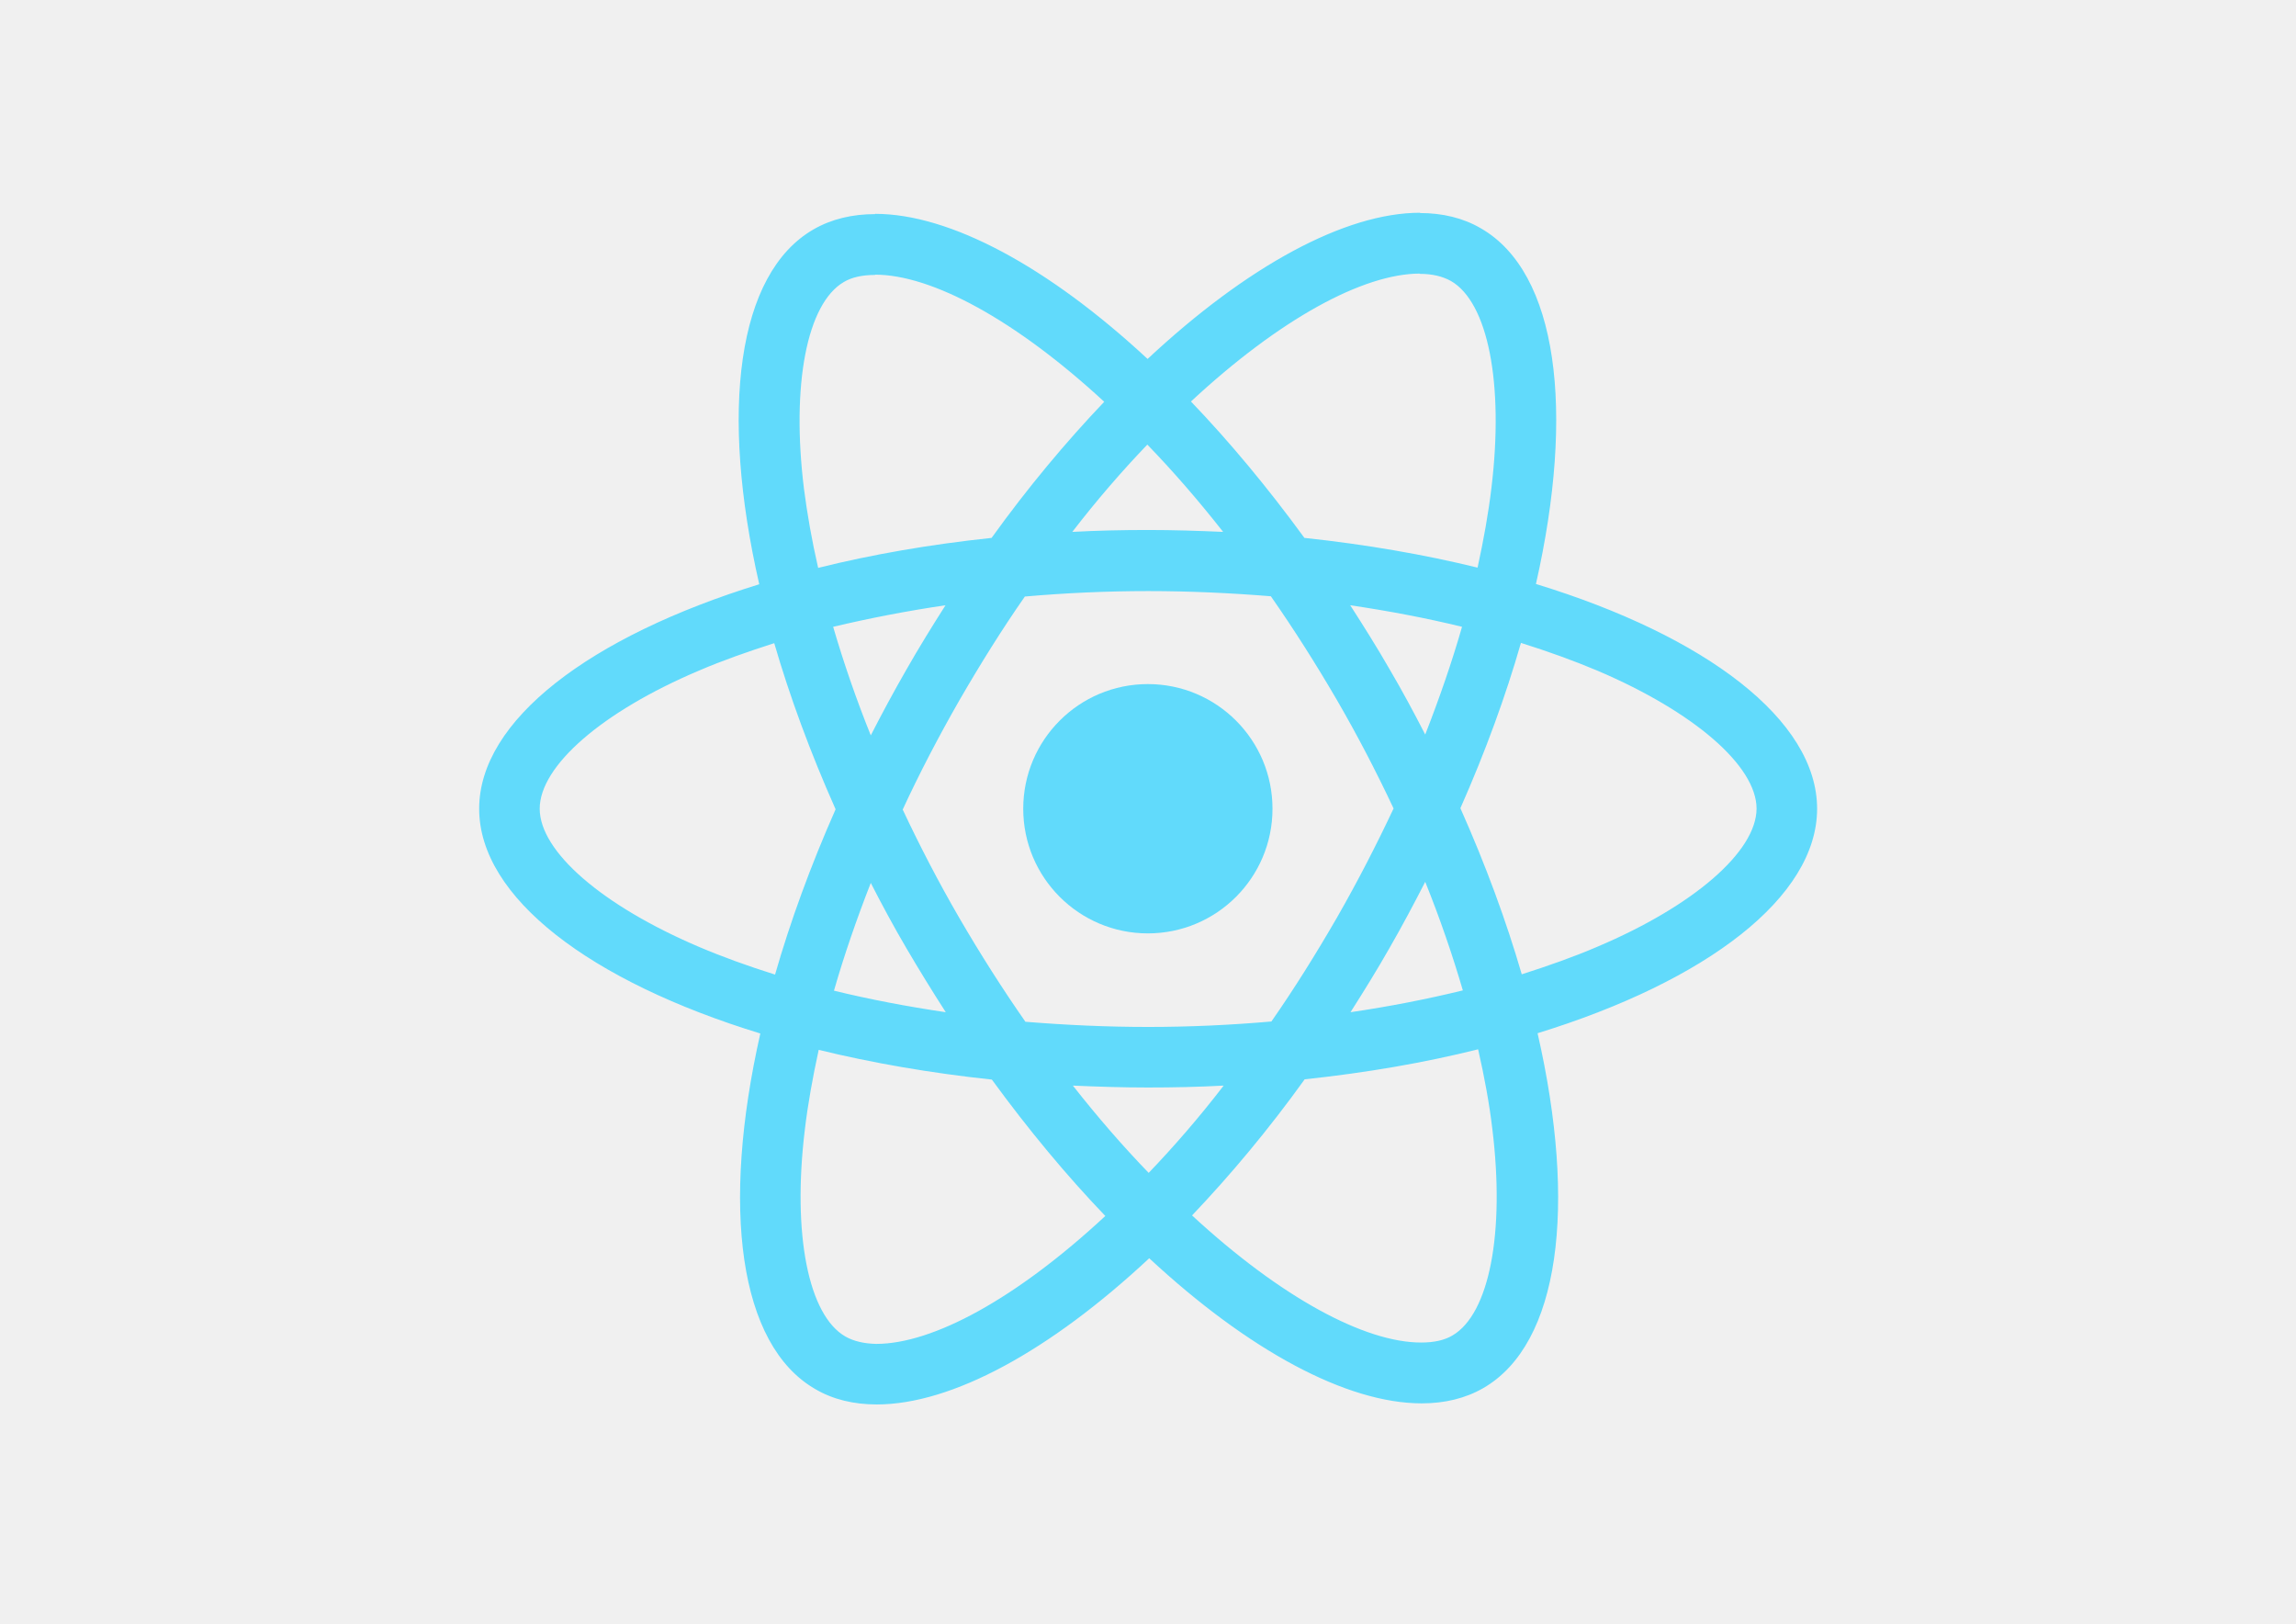
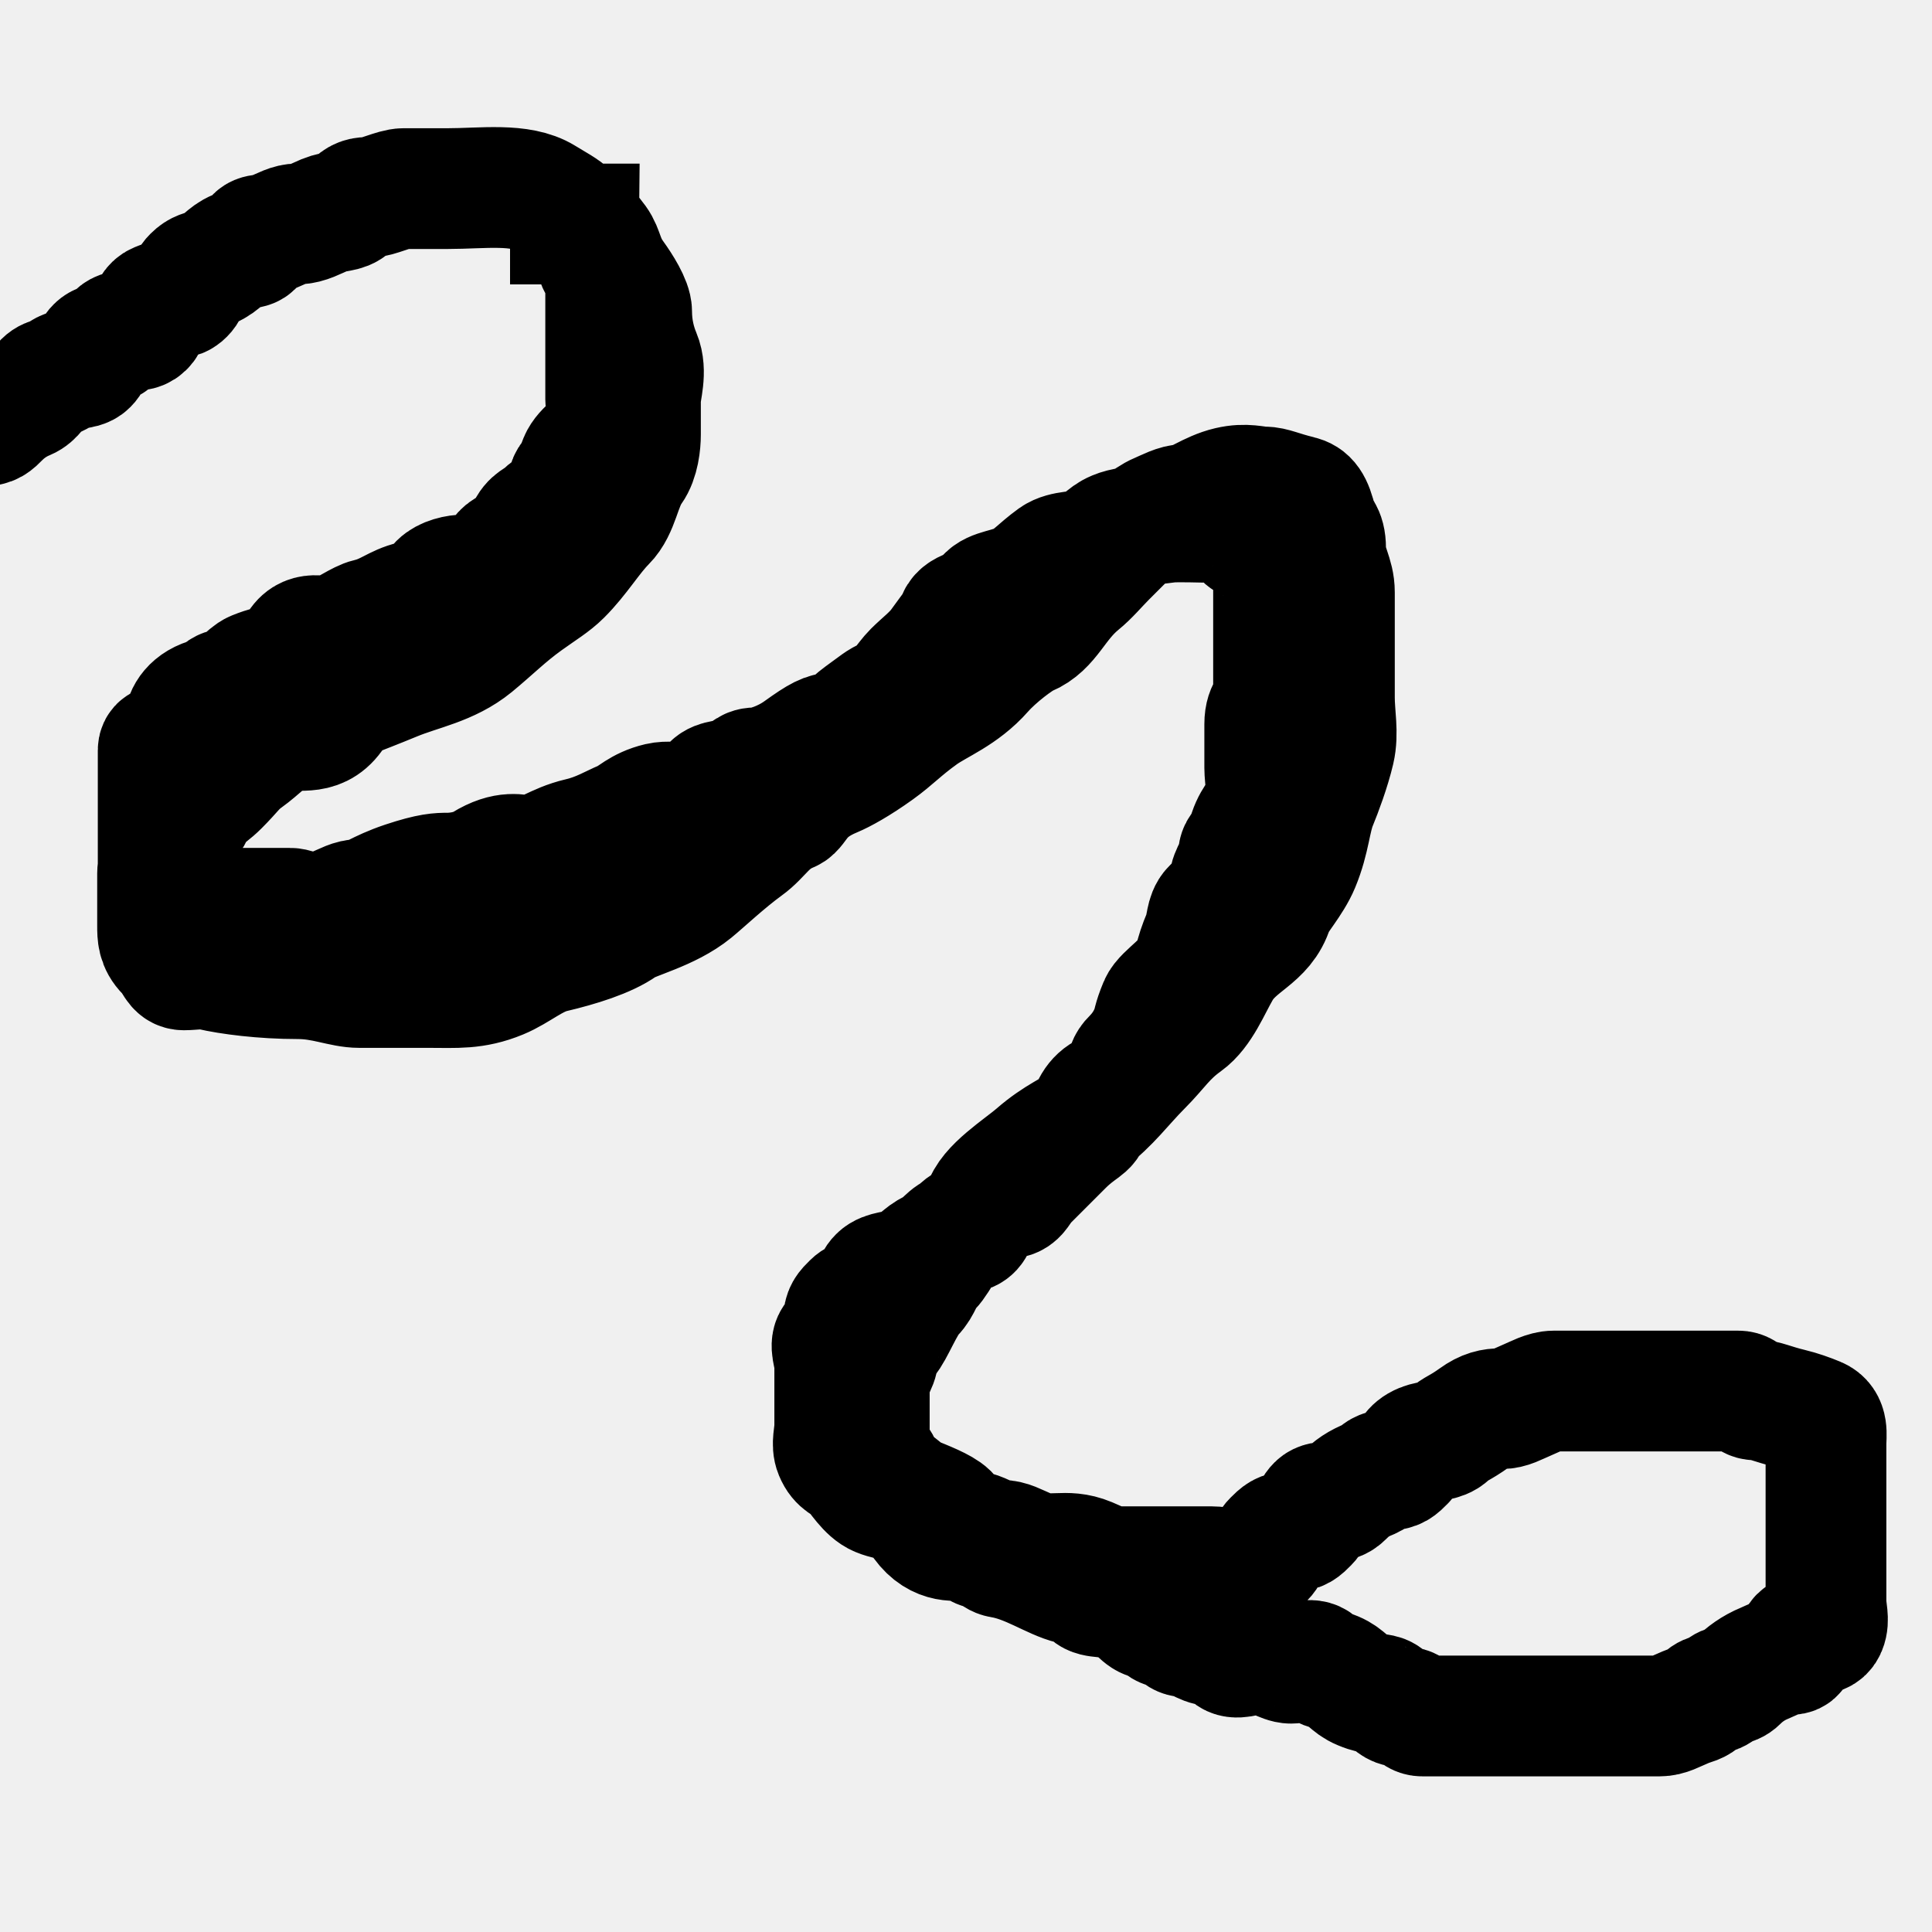
- <svg xmlns="http://www.w3.org/2000/svg" viewBox="0 0 841.9 595.3">
-   <g fill="#61DAFB">
-     <path d="M666.3 296.5c0-32.5-40.7-63.3-103.1-82.4 14.4-63.6 8-114.2-20.2-130.4-6.5-3.8-14.1-5.6-22.4-5.6v22.3c4.6 0 8.3.9 11.4 2.6 13.6 7.8 19.5 37.5 14.9 75.7-1.1 9.4-2.9 19.3-5.1 29.4-19.6-4.8-41-8.5-63.5-10.9-13.5-18.5-27.5-35.3-41.6-50 32.6-30.3 63.2-46.9 84-46.9V78c-27.5 0-63.5 19.6-99.9 53.6-36.4-33.8-72.4-53.2-99.9-53.2v22.3c20.7 0 51.4 16.5 84 46.6-14 14.7-28 31.4-41.3 49.9-22.6 2.4-44 6.1-63.6 11-2.3-10-4-19.7-5.2-29-4.7-38.2 1.1-67.9 14.6-75.8 3-1.8 6.9-2.6 11.5-2.6V78.5c-8.4 0-16 1.8-22.6 5.6-28.1 16.2-34.4 66.7-19.9 130.1-62.2 19.2-102.7 49.9-102.7 82.3 0 32.5 40.7 63.3 103.1 82.4-14.4 63.6-8 114.2 20.2 130.4 6.5 3.8 14.1 5.6 22.5 5.6 27.5 0 63.5-19.6 99.9-53.6 36.4 33.8 72.4 53.2 99.9 53.2 8.4 0 16-1.8 22.6-5.6 28.1-16.2 34.4-66.7 19.9-130.1 62-19.1 102.5-49.9 102.5-82.3zm-130.2-66.7c-3.7 12.9-8.3 26.2-13.5 39.5-4.1-8-8.4-16-13.1-24-4.6-8-9.5-15.8-14.4-23.4 14.2 2.1 27.9 4.7 41 7.9zm-45.8 106.5c-7.8 13.5-15.8 26.3-24.1 38.2-14.9 1.3-30 2-45.2 2-15.1 0-30.2-.7-45-1.9-8.3-11.9-16.4-24.6-24.2-38-7.6-13.1-14.5-26.4-20.8-39.8 6.2-13.4 13.2-26.8 20.7-39.9 7.8-13.5 15.8-26.3 24.1-38.2 14.9-1.3 30-2 45.2-2 15.1 0 30.2.7 45 1.9 8.3 11.9 16.4 24.6 24.2 38 7.6 13.1 14.5 26.4 20.8 39.8-6.3 13.4-13.2 26.8-20.7 39.9zm32.3-13c5.4 13.4 10 26.8 13.8 39.8-13.1 3.2-26.9 5.9-41.2 8 4.9-7.7 9.8-15.6 14.4-23.7 4.6-8 8.9-16.1 13-24.1zM421.2 430c-9.3-9.6-18.6-20.3-27.8-32 9 .4 18.2.7 27.5.7 9.4 0 18.7-.2 27.8-.7-9 11.7-18.3 22.4-27.5 32zm-74.4-58.9c-14.2-2.1-27.9-4.7-41-7.9 3.7-12.9 8.3-26.2 13.5-39.5 4.1 8 8.4 16 13.1 24 4.7 8 9.5 15.8 14.4 23.4zM420.7 163c9.3 9.6 18.6 20.3 27.8 32-9-.4-18.2-.7-27.5-.7-9.4 0-18.7.2-27.8.7 9-11.7 18.3-22.4 27.5-32zm-74 58.9c-4.9 7.7-9.8 15.6-14.4 23.7-4.6 8-8.9 16-13 24-5.4-13.4-10-26.8-13.8-39.8 13.1-3.1 26.9-5.8 41.2-7.9zm-90.5 125.2c-35.4-15.1-58.3-34.9-58.3-50.6 0-15.7 22.9-35.6 58.3-50.6 8.6-3.7 18-7 27.7-10.1 5.7 19.6 13.2 40 22.5 60.9-9.2 20.8-16.6 41.1-22.2 60.6-9.9-3.1-19.3-6.5-28-10.2zM310 490c-13.6-7.8-19.5-37.5-14.9-75.7 1.1-9.4 2.9-19.3 5.1-29.4 19.6 4.8 41 8.5 63.5 10.9 13.5 18.5 27.5 35.3 41.6 50-32.6 30.3-63.2 46.9-84 46.9-4.5-.1-8.3-1-11.3-2.7zm237.2-76.2c4.7 38.2-1.1 67.9-14.6 75.8-3 1.8-6.9 2.6-11.5 2.6-20.7 0-51.4-16.5-84-46.6 14-14.7 28-31.4 41.3-49.9 22.6-2.4 44-6.1 63.6-11 2.3 10.1 4.1 19.8 5.2 29.1zm38.5-66.7c-8.6 3.7-18 7-27.7 10.1-5.7-19.6-13.2-40-22.5-60.9 9.2-20.8 16.6-41.1 22.2-60.6 9.9 3.1 19.3 6.5 28.1 10.2 35.4 15.1 58.3 34.9 58.3 50.6-.1 15.7-23 35.6-58.4 50.6zM320.8 78.4z" />
-     <circle cx="420.9" cy="296.5" r="45.7" />
-     <path d="M520.5 78.1z" />
+ <svg xmlns="http://www.w3.org/2000/svg" width="16" height="16">
+   <g>
+     <path fill="#fff" stroke="#000" opacity="NaN" d="m23.181,5.631" id="svg_6" />
+     <path d="m-0.145,3.527c0.073,0 0.094,-0.021 0.145,-0.073c0.051,-0.051 0.123,-0.106 0.218,-0.145c0.067,-0.028 0.094,-0.094 0.145,-0.145c0.051,-0.051 0.094,-0.021 0.145,-0.073c0.051,-0.051 0.167,-0.021 0.218,-0.073c0.051,-0.051 0.021,-0.094 0.073,-0.145c0.051,-0.051 0.118,-0.006 0.145,-0.073c0.039,-0.095 0.151,-0.045 0.218,-0.073c0.095,-0.039 0.05,-0.179 0.145,-0.218c0.134,-0.056 0.167,-0.021 0.218,-0.073c0.051,-0.051 0.021,-0.094 0.073,-0.145c0.051,-0.051 0.078,-0.045 0.145,-0.073c0.095,-0.039 0.123,-0.106 0.218,-0.145c0.067,-0.028 0.145,0 0.145,-0.073c0,-0.073 0.078,-0.045 0.145,-0.073c0.095,-0.039 0.145,-0.073 0.218,-0.073c0.073,0 0.151,-0.045 0.218,-0.073c0.095,-0.039 0.167,-0.021 0.218,-0.073c0.051,-0.051 0.073,-0.073 0.145,-0.073c0.073,0 0.218,-0.073 0.291,-0.073c0.073,0 0.145,0 0.364,0c0.291,0 0.604,-0.048 0.8,0.073c0.087,0.054 0.167,0.094 0.218,0.145c0.051,0.051 0.123,0.086 0.218,0.218c0.06,0.083 0.05,0.159 0.145,0.291c0.06,0.083 0.145,0.218 0.145,0.291c0,0.145 0.033,0.269 0.073,0.364c0.056,0.134 0,0.291 0,0.364c0,0.073 0,0.218 0,0.291c0,0.073 -0.013,0.207 -0.073,0.291c-0.095,0.132 -0.103,0.321 -0.218,0.436c-0.115,0.115 -0.218,0.291 -0.364,0.436c-0.073,0.073 -0.159,0.123 -0.291,0.218c-0.167,0.12 -0.277,0.233 -0.436,0.364c-0.203,0.166 -0.442,0.203 -0.655,0.291c-0.15,0.062 -0.296,0.118 -0.364,0.145c-0.095,0.039 -0.103,0.086 -0.145,0.145c-0.134,0.187 -0.302,0.09 -0.436,0.145c-0.095,0.039 -0.159,0.123 -0.291,0.218c-0.083,0.06 -0.103,0.103 -0.218,0.218c-0.115,0.115 -0.218,0.145 -0.218,0.218c0,0.073 -0.085,0.062 -0.145,0.145c-0.095,0.132 -0.145,0.291 -0.145,0.364c0,0.073 0,0.145 0,0.218c0,0.073 0,0.145 0,0.218c0,0.073 0,0.145 0.073,0.218c0.073,0.073 0.073,0.145 0.145,0.145c0.073,0 0.147,-0.017 0.218,0c0.158,0.037 0.436,0.073 0.727,0.073c0.218,0 0.364,0.073 0.509,0.073c0.145,0 0.364,0 0.582,0c0.218,0 0.369,0.015 0.582,-0.073c0.15,-0.062 0.278,-0.181 0.436,-0.218c0.212,-0.05 0.45,-0.123 0.582,-0.218c0.083,-0.06 0.379,-0.125 0.582,-0.291c0.08,-0.065 0.269,-0.243 0.436,-0.364c0.132,-0.095 0.174,-0.212 0.364,-0.291c0.067,-0.028 0.079,-0.173 0.364,-0.291c0.067,-0.028 0.197,-0.098 0.364,-0.218c0.132,-0.095 0.197,-0.171 0.364,-0.291c0.132,-0.095 0.336,-0.167 0.509,-0.364c0.108,-0.122 0.296,-0.263 0.364,-0.291c0.19,-0.079 0.234,-0.27 0.436,-0.436c0.08,-0.065 0.145,-0.145 0.218,-0.218c0.073,-0.073 0.094,-0.094 0.145,-0.145c0.051,-0.051 0.196,-0.179 0.291,-0.218c0.067,-0.028 0.145,-0.073 0.218,-0.073c0.073,0 0.205,-0.108 0.364,-0.145c0.142,-0.033 0.218,0 0.291,0c0.073,0 0.133,0.035 0.291,0.073c0.071,0.017 0.108,0.06 0.145,0.218c0.017,0.071 0.073,0.073 0.073,0.218c0,0.145 0.073,0.218 0.073,0.364c0,0.145 0,0.291 0,0.436c0,0.145 0,0.291 0,0.436c0,0.145 0.033,0.295 0,0.436c-0.037,0.158 -0.106,0.341 -0.145,0.436c-0.056,0.134 -0.057,0.297 -0.145,0.509c-0.062,0.15 -0.197,0.294 -0.218,0.364c-0.076,0.251 -0.305,0.282 -0.436,0.509c-0.082,0.141 -0.159,0.341 -0.291,0.436c-0.167,0.12 -0.218,0.218 -0.364,0.364c-0.145,0.145 -0.269,0.316 -0.436,0.436c-0.132,0.095 -0.263,0.14 -0.436,0.291c-0.123,0.107 -0.399,0.278 -0.436,0.436c-0.017,0.071 -0.084,0.107 -0.145,0.145c-0.138,0.086 -0.218,0.291 -0.291,0.364c-0.073,0.073 -0.073,0.145 -0.145,0.218c-0.073,0.073 -0.167,0.312 -0.218,0.364c-0.051,0.051 -0.073,0.073 -0.073,0.145c0,0.073 -0.073,0.145 -0.073,0.218c0,0.073 0,0.145 0,0.291c0,0.073 0,0.145 0,0.218c0,0.073 0.021,0.094 0.073,0.145c0.051,0.051 0.006,0.118 0.073,0.145c0.095,0.039 0.151,0.118 0.218,0.145c0.095,0.039 0.239,0.094 0.291,0.145c0.051,0.051 0.06,0.108 0.218,0.145c0.071,0.017 0.145,0.073 0.218,0.073c0.073,0 0.123,0.033 0.218,0.073c0.202,0.084 0.308,-0.011 0.509,0.073c0.095,0.039 0.145,0.073 0.218,0.073c0.073,0 0.145,0 0.218,0c0.073,0 0.145,0 0.364,0c0.073,0 0.145,0 0.218,0c0.073,0 0.151,0.028 0.218,0c0.095,-0.039 0.167,-0.021 0.218,-0.073c0.051,-0.051 0.021,-0.094 0.073,-0.145c0.051,-0.051 0.073,-0.073 0.145,-0.073c0.073,0 0.094,-0.021 0.145,-0.073c0.051,-0.051 0.021,-0.094 0.073,-0.145c0.051,-0.051 0.145,0 0.218,-0.073c0.073,-0.073 0.123,-0.106 0.218,-0.145c0.067,-0.028 0.073,-0.073 0.145,-0.073c0.073,0 0.094,-0.021 0.145,-0.073c0.051,-0.051 0.05,-0.106 0.145,-0.145c0.067,-0.028 0.167,-0.021 0.218,-0.073c0.051,-0.051 0.086,-0.05 0.218,-0.145c0.083,-0.06 0.145,-0.073 0.218,-0.073c0.073,0 0.123,-0.033 0.218,-0.073c0.067,-0.028 0.145,-0.073 0.218,-0.073c0.073,0 0.145,0 0.218,0c0.073,0 0.145,0 0.218,0c0.073,0 0.145,0 0.218,0c0.073,0 0.145,0 0.218,0c0.145,0 0.291,0 0.364,0c0.145,0 0.218,0 0.291,0c0.073,0 0.073,0.073 0.145,0.073c0.073,0 0.133,0.035 0.291,0.073c0.071,0.017 0.151,0.045 0.218,0.073c0.095,0.039 0.073,0.145 0.073,0.218c0,0.073 0,0.145 0,0.218c0,0.073 0,0.145 0,0.218c0,0.073 0,0.145 0,0.218c0,0.073 0,0.145 0,0.218c0,0.073 0,0.145 0,0.218c0,0.073 0,0.145 0,0.218c0,0.073 0.028,0.151 0,0.218c-0.039,0.095 -0.167,0.021 -0.218,0.073c-0.051,0.051 0,0.145 -0.073,0.145c-0.073,0 -0.151,0.045 -0.218,0.073c-0.095,0.039 -0.167,0.094 -0.218,0.145c-0.051,0.051 -0.094,0.021 -0.145,0.073c-0.051,0.051 -0.094,0.021 -0.145,0.073c-0.051,0.051 -0.078,0.045 -0.145,0.073c-0.095,0.039 -0.145,0.073 -0.218,0.073c-0.073,0 -0.145,0 -0.218,0c-0.073,0 -0.145,0 -0.218,0c-0.073,0 -0.145,0 -0.218,0c-0.073,0 -0.145,0 -0.218,0c-0.073,0 -0.145,0 -0.218,0c-0.073,0 -0.145,0 -0.218,0c-0.073,0 -0.145,0 -0.218,0c-0.073,0 -0.145,0 -0.218,0c-0.073,0 -0.145,0 -0.218,0c-0.073,0 -0.073,-0.073 -0.145,-0.073c-0.073,0 -0.094,-0.021 -0.145,-0.073c-0.051,-0.051 -0.084,-0.017 -0.218,-0.073c-0.095,-0.039 -0.123,-0.106 -0.218,-0.145c-0.067,-0.028 -0.094,-0.021 -0.145,-0.073c-0.051,-0.051 -0.145,0 -0.218,0c-0.073,0 -0.145,-0.073 -0.291,-0.073c-0.073,0 -0.167,0.051 -0.218,0c-0.051,-0.051 -0.073,-0.073 -0.145,-0.073c-0.073,0 -0.145,-0.073 -0.218,-0.073c-0.073,0 -0.073,-0.073 -0.145,-0.073c-0.073,0 -0.073,-0.073 -0.145,-0.073c-0.073,0 -0.123,-0.106 -0.218,-0.145c-0.134,-0.056 -0.239,-0.021 -0.291,-0.073c-0.051,-0.051 -0.075,-0.056 -0.145,-0.073c-0.158,-0.037 -0.355,-0.181 -0.582,-0.218c-0.072,-0.012 -0.073,-0.073 -0.145,-0.073c-0.073,0 -0.073,-0.073 -0.145,-0.073c-0.073,0 -0.229,0.041 -0.364,-0.145c-0.043,-0.059 -0.05,-0.106 -0.145,-0.145c-0.134,-0.056 -0.151,-0.045 -0.218,-0.073c-0.095,-0.039 -0.167,-0.167 -0.218,-0.218c-0.051,-0.051 -0.106,-0.05 -0.145,-0.145c-0.028,-0.067 0,-0.145 0,-0.218c0,-0.073 0,-0.145 0,-0.218c0,-0.073 0,-0.218 0,-0.291c0,-0.073 -0.051,-0.167 0,-0.218c0.051,-0.051 0.073,-0.073 0.073,-0.145c0,-0.073 0.021,-0.094 0.073,-0.145c0.051,-0.051 0.094,-0.021 0.145,-0.073c0.051,-0.051 0.021,-0.094 0.073,-0.145c0.051,-0.051 0.151,-0.045 0.218,-0.073c0.095,-0.039 0.151,-0.118 0.218,-0.145c0.095,-0.039 0.145,-0.145 0.218,-0.145c0.073,0 0.118,-0.006 0.145,-0.073c0.039,-0.095 0.133,-0.181 0.291,-0.218c0.071,-0.017 0.073,-0.073 0.145,-0.145c0.073,-0.073 0.094,-0.094 0.145,-0.145c0.051,-0.051 0.073,-0.073 0.145,-0.145c0.145,-0.145 0.218,-0.145 0.218,-0.218c0,-0.073 0.05,-0.179 0.145,-0.218c0.067,-0.028 0.106,-0.05 0.145,-0.145c0.028,-0.067 0.021,-0.094 0.073,-0.145c0.051,-0.051 0.106,-0.123 0.145,-0.218c0.028,-0.067 0.017,-0.084 0.073,-0.218c0.039,-0.095 0.254,-0.205 0.291,-0.364c0.017,-0.071 0.033,-0.123 0.073,-0.218c0.028,-0.067 0.021,-0.167 0.073,-0.218c0.051,-0.051 0.145,-0.145 0.145,-0.218c0,-0.073 0.073,-0.145 0.073,-0.218c0,-0.073 0.056,-0.075 0.073,-0.145c0.037,-0.158 0.106,-0.196 0.145,-0.291c0.028,-0.067 0,-0.218 0,-0.291c0,-0.145 0,-0.218 0,-0.364c0,-0.145 0.073,-0.145 0.073,-0.218c0,-0.073 0,-0.145 0,-0.218c0,-0.073 0,-0.145 0,-0.218c0,-0.073 0,-0.145 0,-0.218c0,-0.073 0,-0.145 0,-0.218c0,-0.073 0,-0.145 0,-0.218c0,-0.073 -0.123,-0.179 -0.218,-0.218c-0.067,-0.028 -0.021,-0.094 -0.073,-0.145c-0.051,-0.051 -0.145,0 -0.218,0c-0.073,0 -0.291,-0.009 -0.364,0c-0.298,0.037 -0.369,0.045 -0.436,0.073c-0.095,0.039 -0.123,0.106 -0.218,0.145c-0.067,0.028 -0.207,0.013 -0.291,0.073c-0.132,0.095 -0.196,0.179 -0.291,0.218c-0.134,0.056 -0.252,0.05 -0.291,0.145c-0.028,0.067 -0.179,0.05 -0.218,0.145c-0.028,0.067 -0.05,0.086 -0.145,0.218c-0.06,0.083 -0.145,0.145 -0.218,0.218c-0.073,0.073 -0.123,0.179 -0.218,0.218c-0.067,0.028 -0.086,0.05 -0.218,0.145c-0.083,0.06 -0.145,0.145 -0.218,0.145c-0.073,0 -0.124,0.025 -0.291,0.145c-0.132,0.095 -0.291,0.145 -0.364,0.145c-0.073,0 -0.078,0.045 -0.145,0.073c-0.095,0.039 -0.167,0.021 -0.218,0.073c-0.051,0.051 -0.021,0.094 -0.073,0.145c-0.051,0.051 -0.222,-0.033 -0.364,0c-0.158,0.037 -0.224,0.118 -0.291,0.145c-0.095,0.039 -0.205,0.108 -0.364,0.145c-0.212,0.05 -0.291,0.145 -0.436,0.145c-0.073,0 -0.168,-0.048 -0.364,0.073c-0.087,0.054 -0.218,0.073 -0.291,0.073c-0.073,0 -0.145,0 -0.364,0.073c-0.218,0.073 -0.291,0.145 -0.364,0.145c-0.073,0 -0.123,0.033 -0.218,0.073c-0.202,0.083 -0.291,0 -0.364,0c-0.145,0 -0.218,0 -0.291,0c-0.073,0 -0.145,0 -0.218,0c-0.073,0 -0.145,0 -0.218,0c-0.073,0 -0.145,0 -0.218,0c-0.073,0 -0.073,-0.073 -0.073,-0.145c0,-0.073 -0.073,-0.073 -0.073,-0.145c0,-0.073 0,-0.218 0,-0.291c0,-0.073 0,-0.218 0,-0.291c0,-0.073 0,-0.145 0,-0.218c0,-0.073 0,-0.145 0,-0.218c0,-0.073 0.094,-0.021 0.145,-0.073c0.051,-0.051 0.073,-0.073 0.073,-0.145c0,-0.073 0.06,-0.181 0.218,-0.218c0.071,-0.017 0.073,-0.073 0.145,-0.073c0.073,0 0.151,-0.118 0.218,-0.145c0.095,-0.039 0.151,-0.045 0.218,-0.073c0.095,-0.039 0.107,-0.084 0.145,-0.145c0.086,-0.138 0.224,-0.045 0.291,-0.073c0.095,-0.039 0.22,-0.129 0.291,-0.145c0.158,-0.037 0.222,-0.112 0.364,-0.145c0.158,-0.037 0.167,-0.094 0.218,-0.145c0.051,-0.051 0.145,-0.073 0.218,-0.073c0.073,0 0.145,0 0.218,-0.073c0.073,-0.073 0.078,-0.118 0.145,-0.145c0.095,-0.039 0.118,-0.078 0.145,-0.145c0.039,-0.095 0.094,-0.094 0.145,-0.145c0.051,-0.051 0.078,-0.045 0.145,-0.073c0.095,-0.039 0.021,-0.167 0.073,-0.218c0.051,-0.051 0.045,-0.078 0.073,-0.145c0.039,-0.095 0.167,-0.167 0.218,-0.218c0.103,-0.103 0,-0.218 0,-0.291c0,-0.145 0,-0.218 0,-0.291c0,-0.073 0,-0.145 0,-0.218c0,-0.073 0,-0.218 0,-0.291c0,-0.073 0,-0.145 0,-0.218c0,-0.073 -0.073,-0.073 -0.073,-0.145c0,-0.073 -0.073,-0.073 -0.073,-0.145c0,-0.073 -0.073,-0.073 -0.073,-0.145l-0.073,0l0,-0.073" id="svg_3" stroke="#000" fill="none" />
  </g>
</svg>
